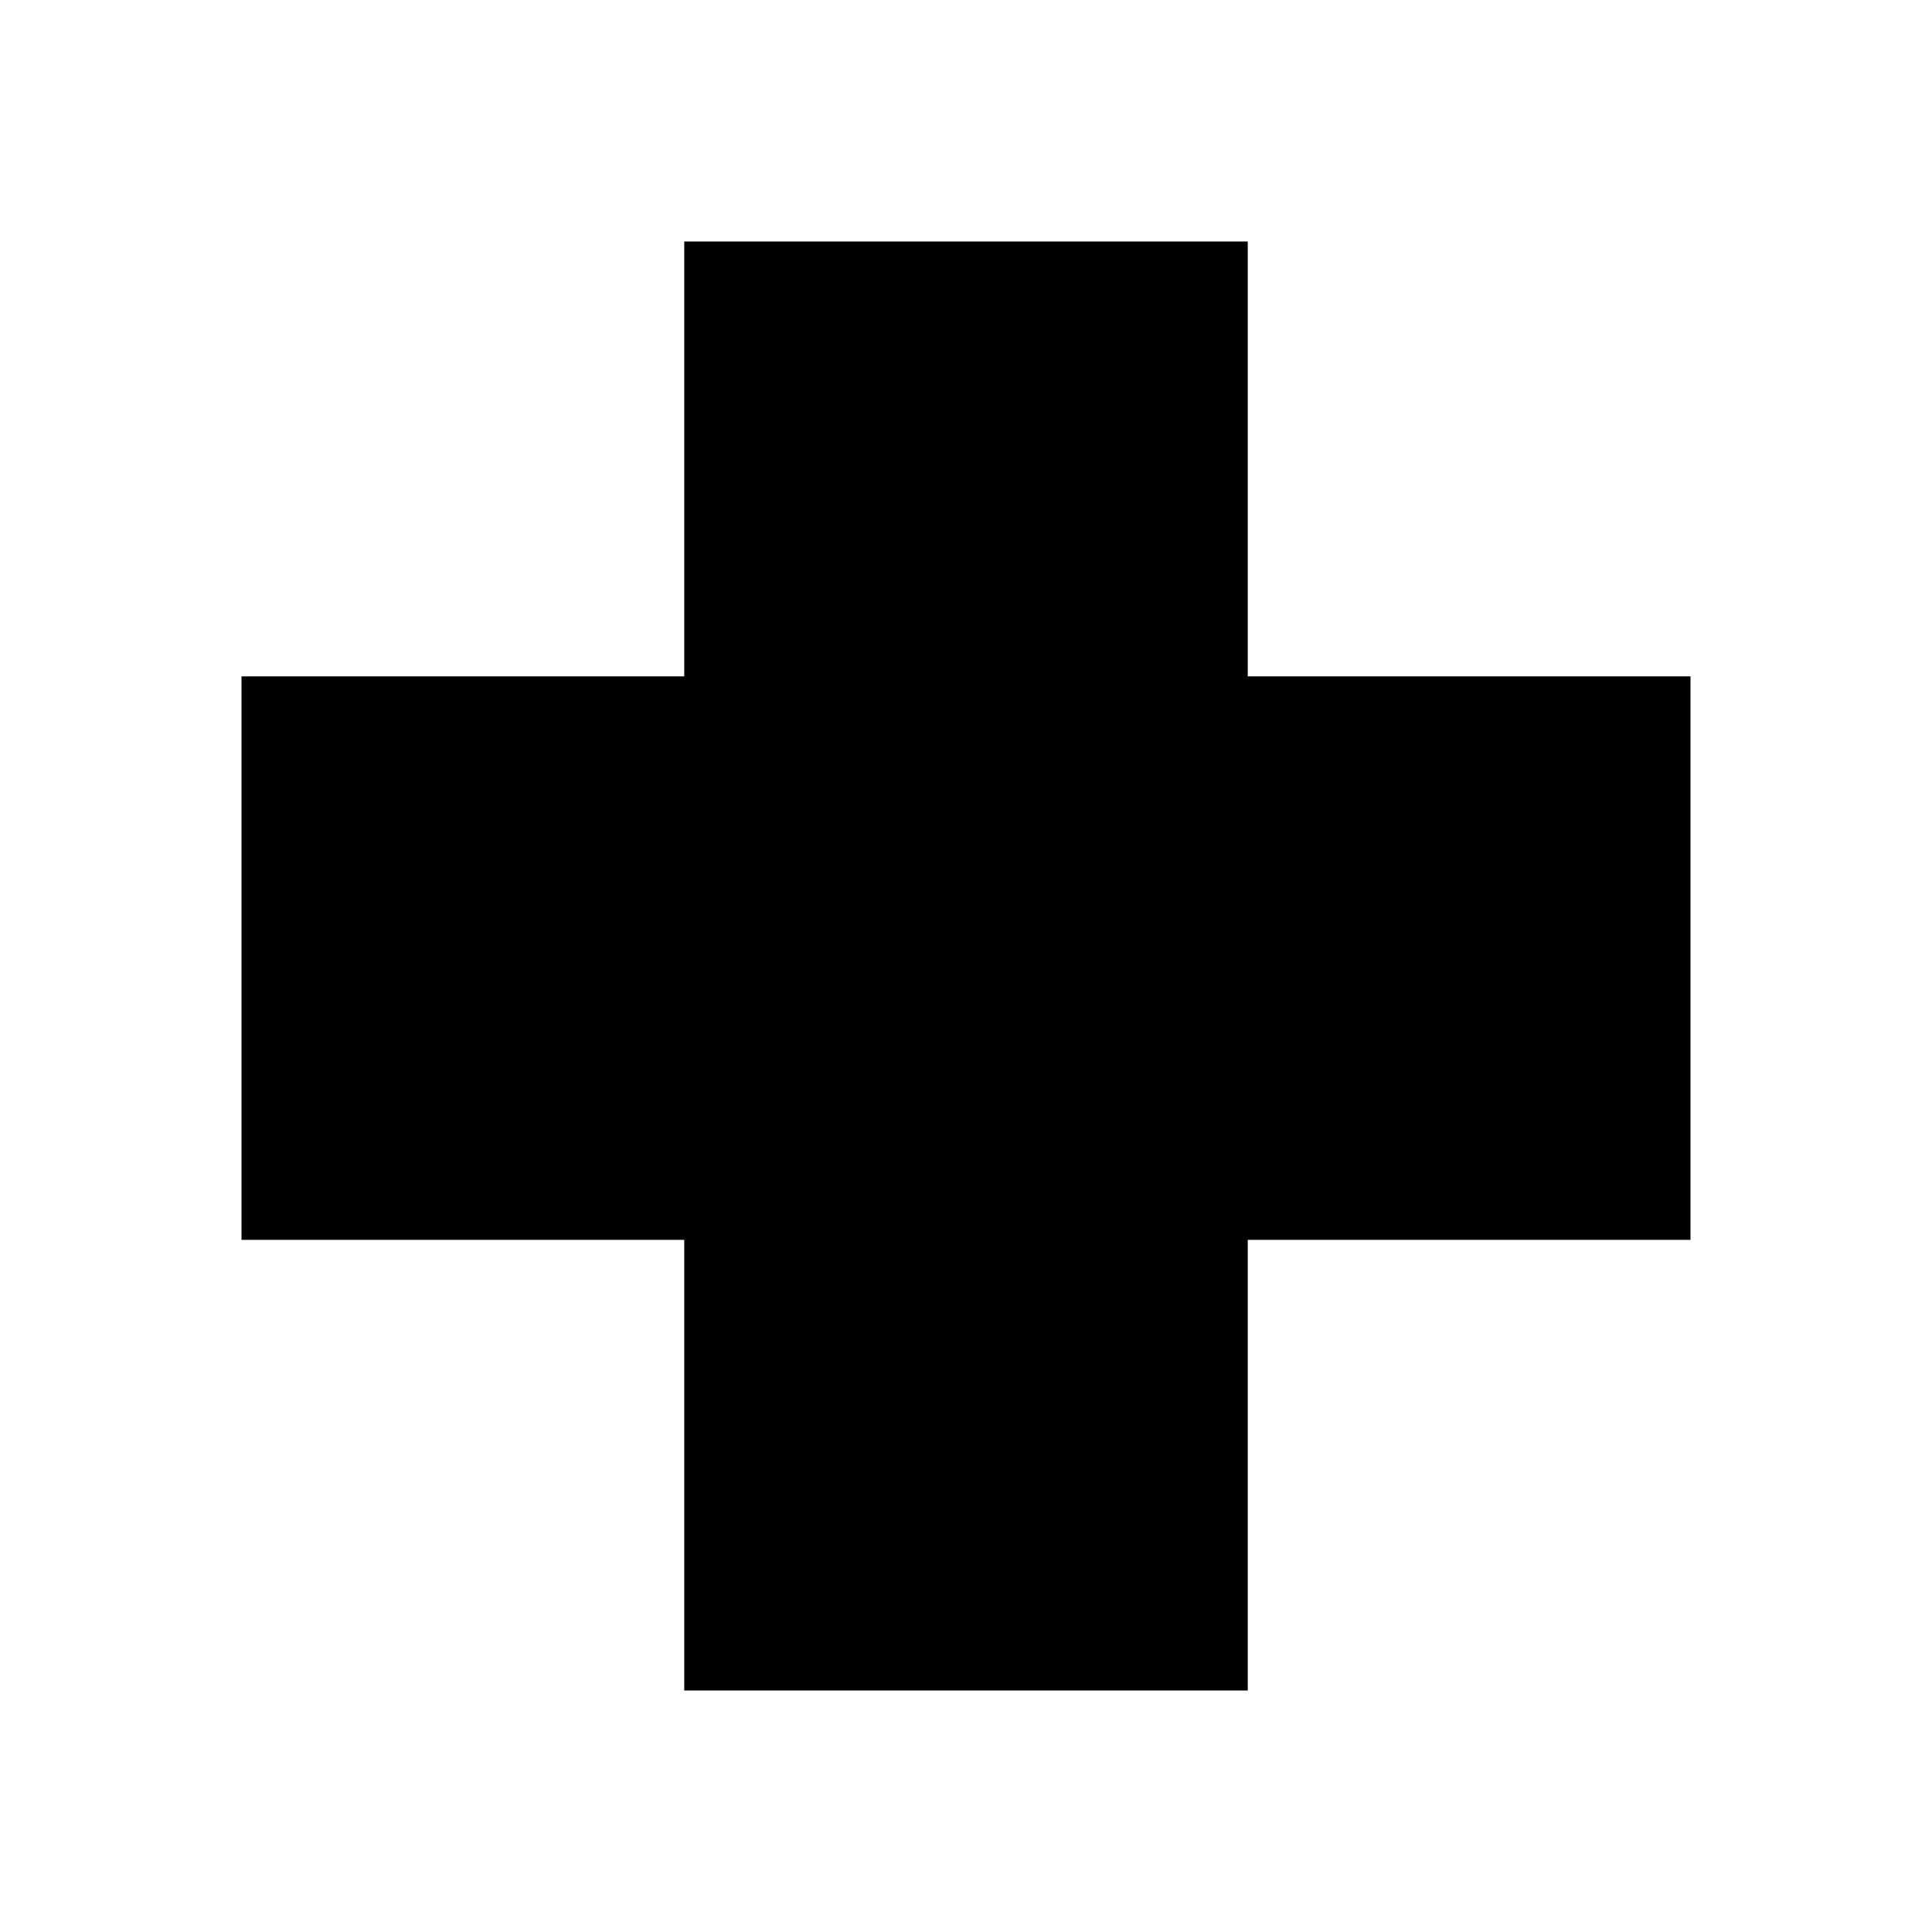
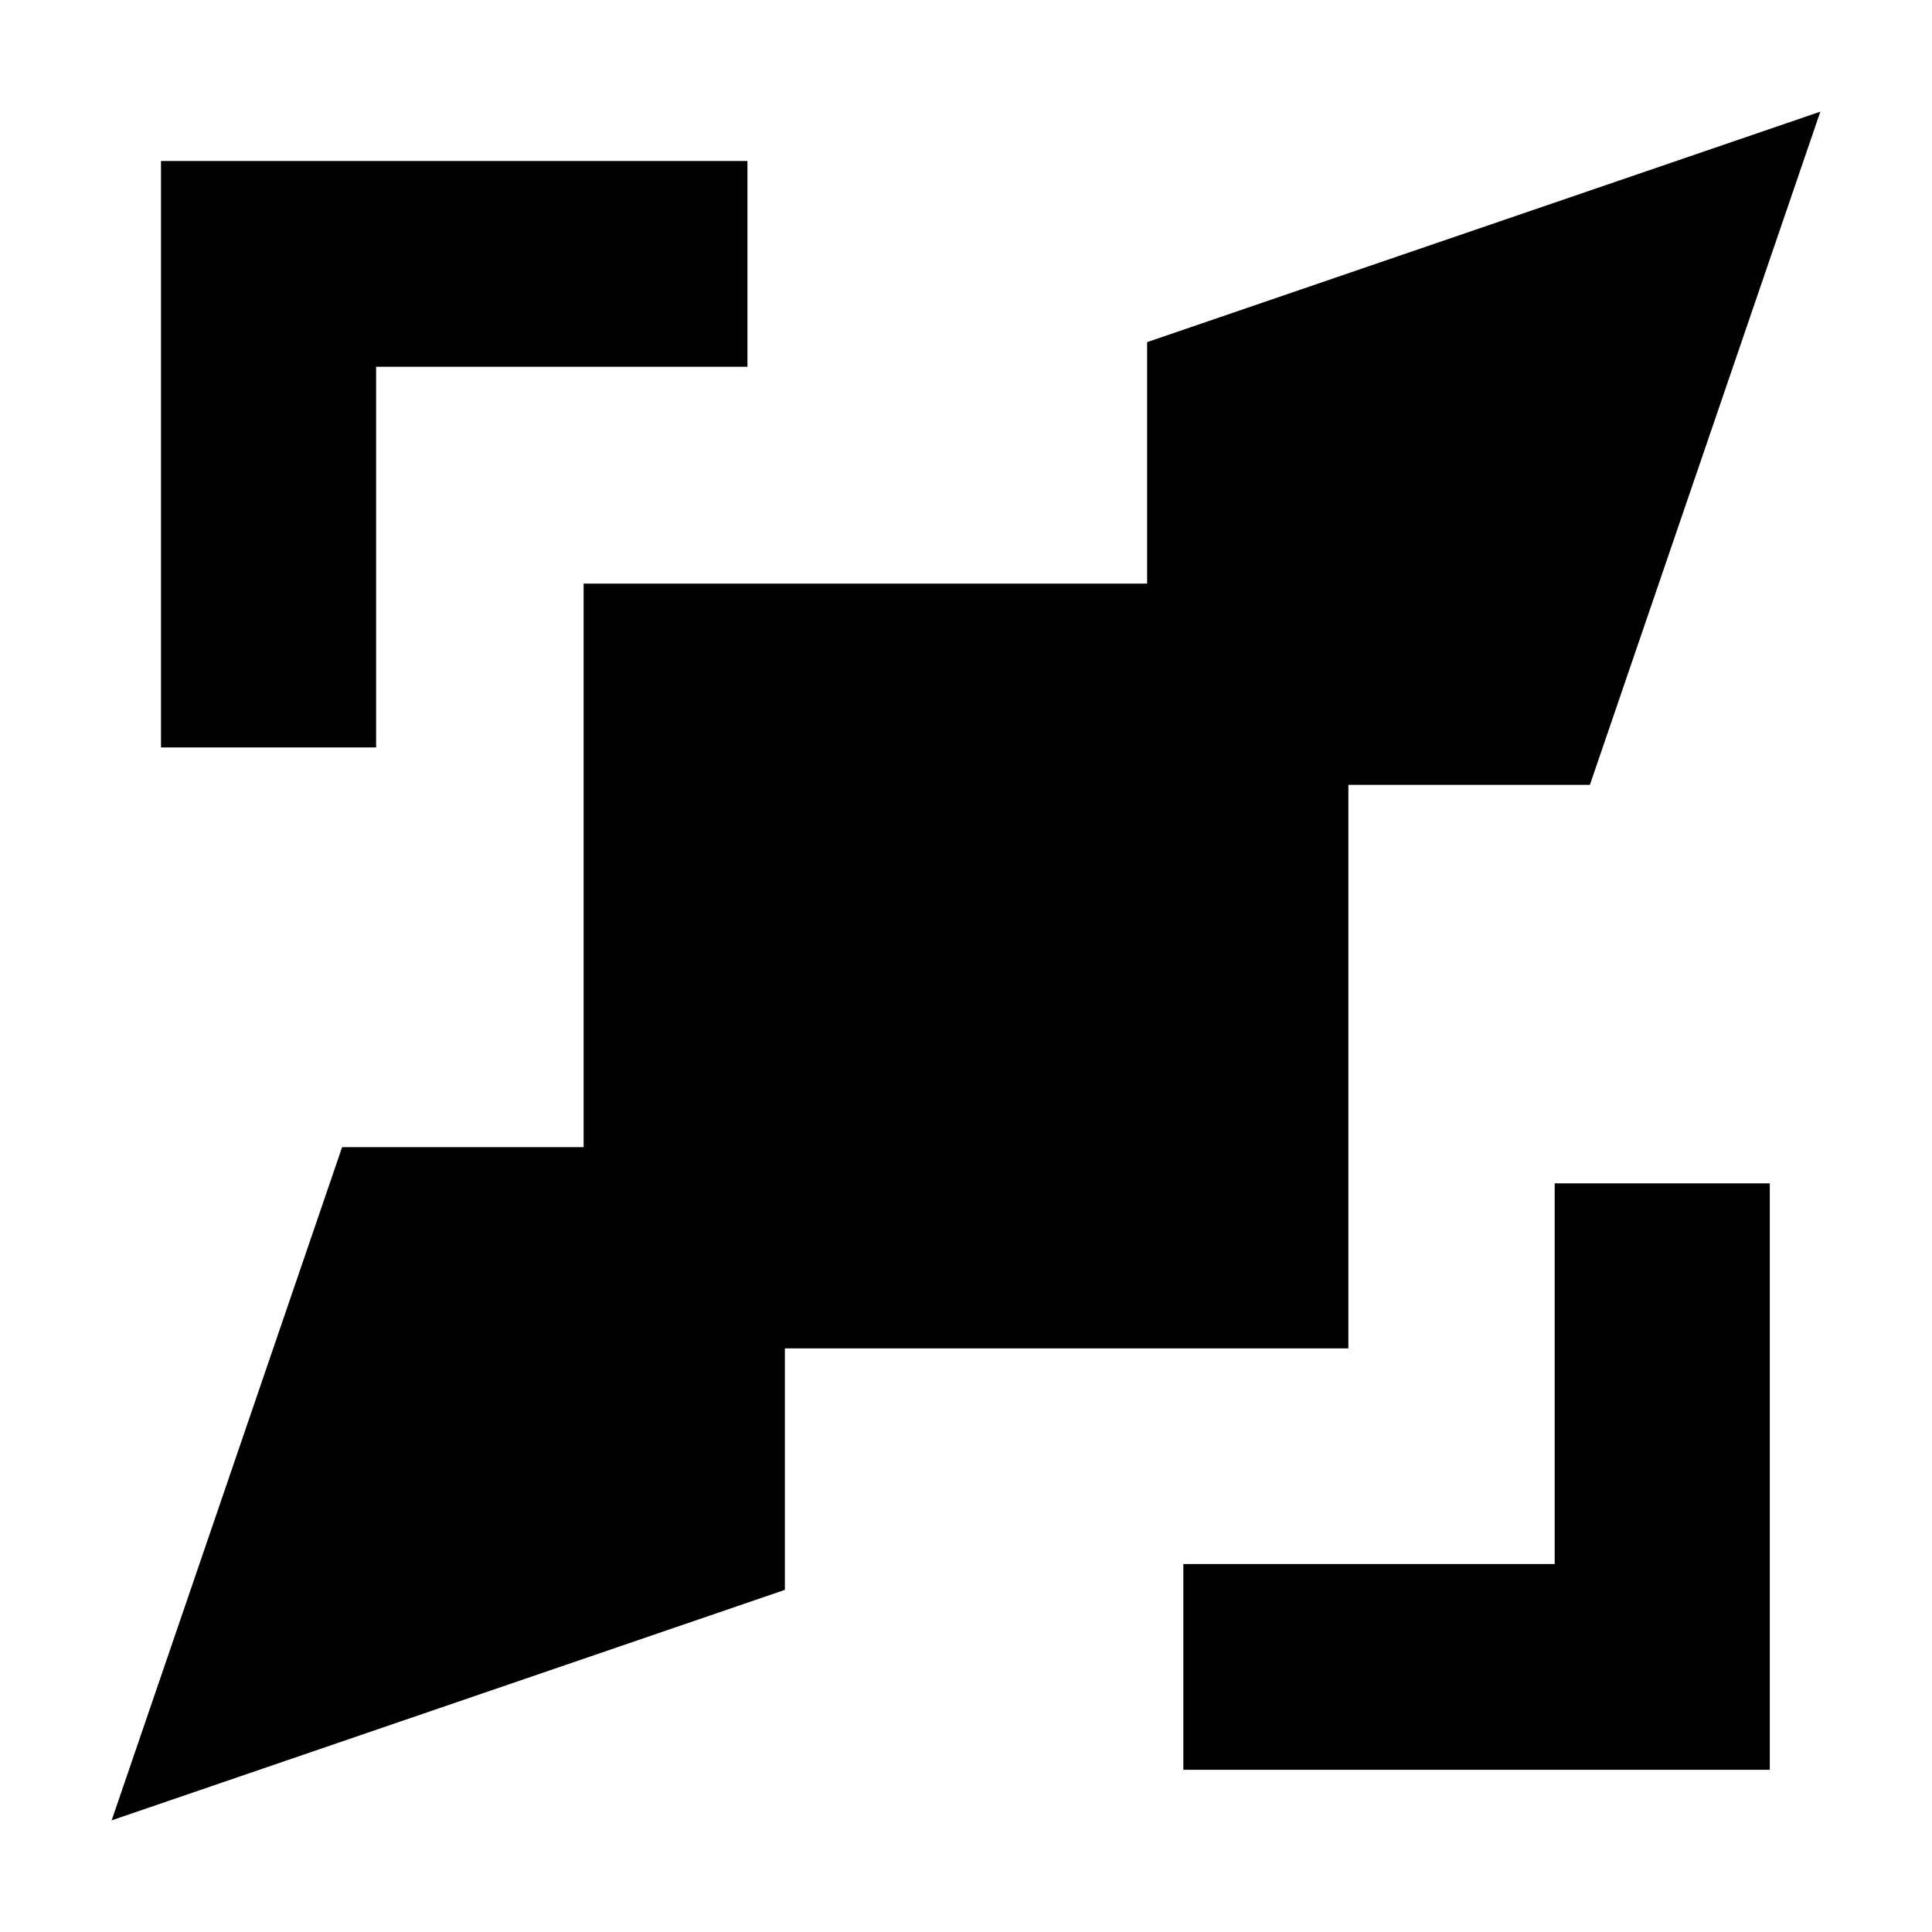
<svg xmlns="http://www.w3.org/2000/svg" viewBox="0 0 24 24" version="1.1" id="svg1">
  <defs id="defs1">
    <linearGradient id="swatch1">
      <stop style="stop-color:#ef5552;stop-opacity:1;" offset="0" id="stop1" />
    </linearGradient>
  </defs>
-   <path id="rect2" style="fill-opacity:1;stroke:none;stroke-width:1.599;stroke-linejoin:bevel;stroke-dasharray:none;stroke-opacity:1;paint-order:stroke markers fill" d="M 8.5 3 L 8.5 8.402 L 3 8.402 L 3 15.402 L 8.5 15.402 L 8.5 21 L 15.5 21 L 15.5 15.402 L 21 15.402 L 21 8.402 L 15.5 8.402 L 15.5 3 L 8.5 3 z " />
+   <path id="rect5-3" style="fill-opacity:1;stroke:none;stroke-width:4.5;stroke-dasharray:none;stroke-dashoffset:2.76;stroke-opacity:1;paint-order:stroke markers fill" d="M 9.285,4.556 H 4.672 L 4.672,9.285 2,9.285 2,2 9.285,2 Z" />
+   <path id="rect5-7-4" style="fill-opacity:1;stroke:none;stroke-width:4.5;stroke-dasharray:none;stroke-dashoffset:2.76;stroke-opacity:1;paint-order:stroke markers fill" d="m 14.7,19.429 h 4.613 l 1e-6,-4.729 2.672,-1e-6 -1e-6,7.285 -7.285,10e-7 z" />
+   <path id="rect9-85" style="fill-opacity:1;stroke:none;stroke-width:2;stroke-dasharray:none;stroke-dashoffset:2.76;stroke-opacity:1;paint-order:stroke markers fill" d="M 22.613,1.387 14.25,4.25 v 3 H 7.25 V 14.25 h -3 L 1.387,22.613 9.75,19.75 v -3 H 16.75 V 9.75 h 3 z" />
</svg>
